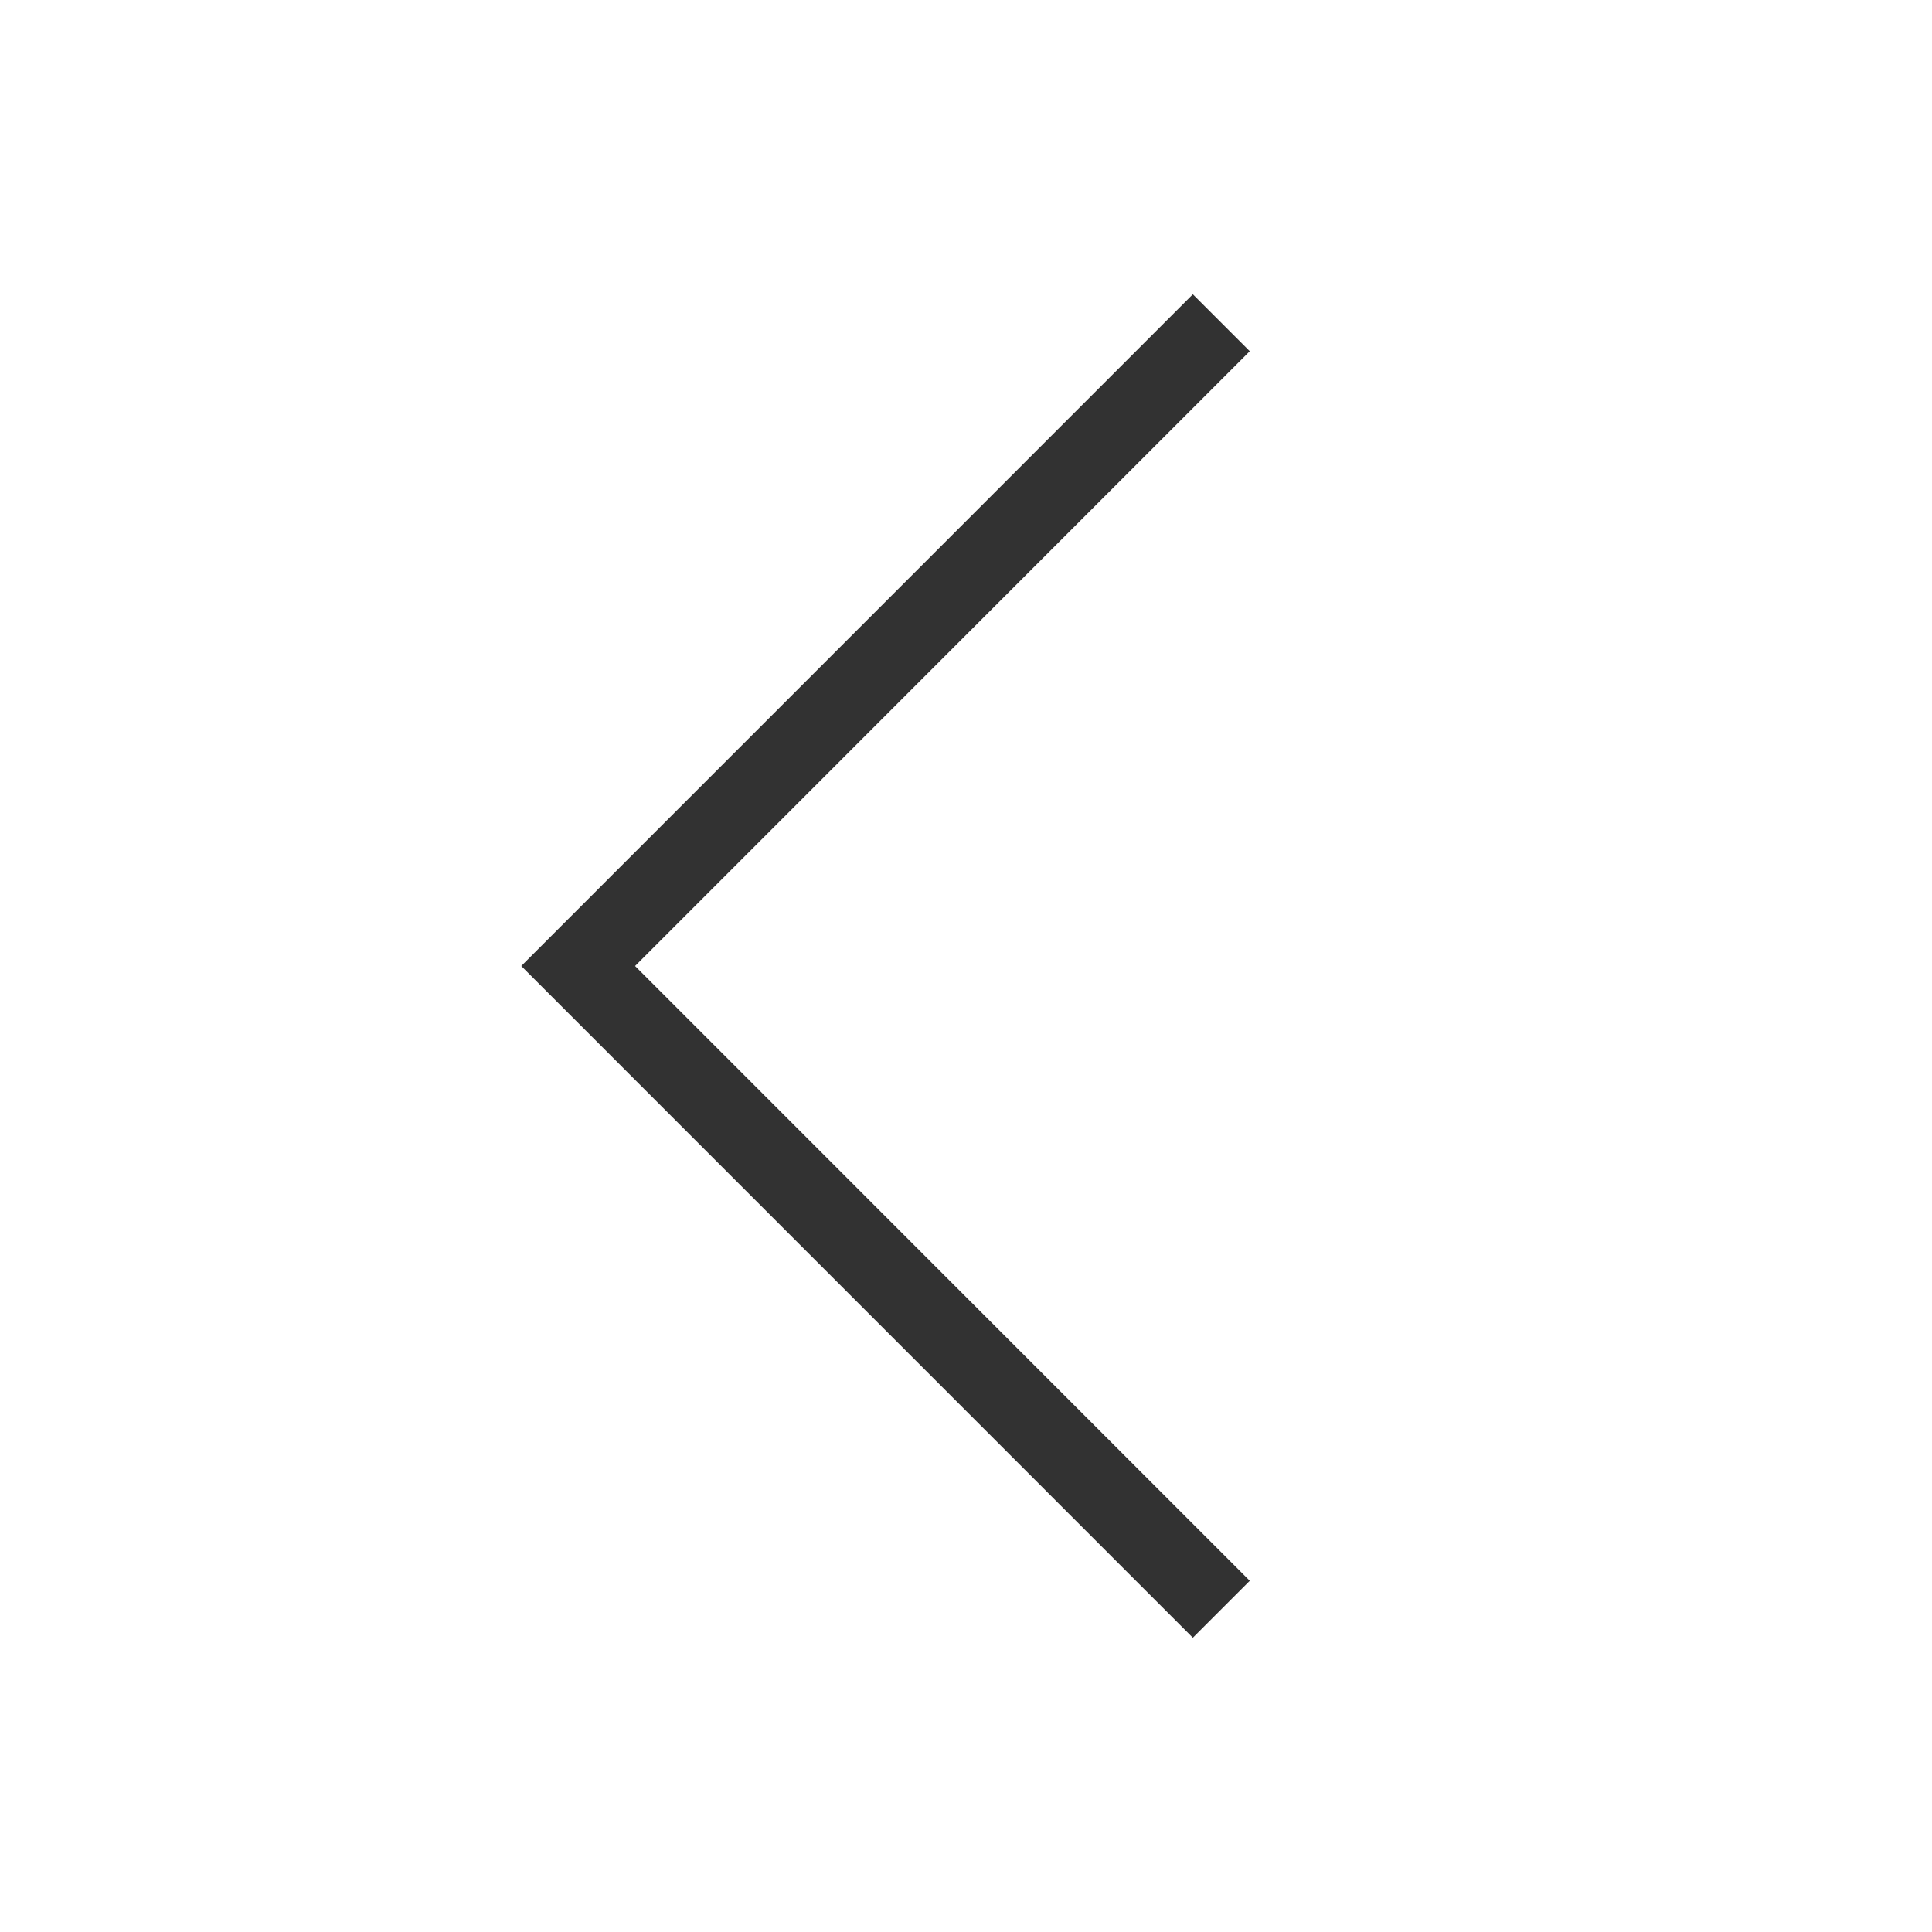
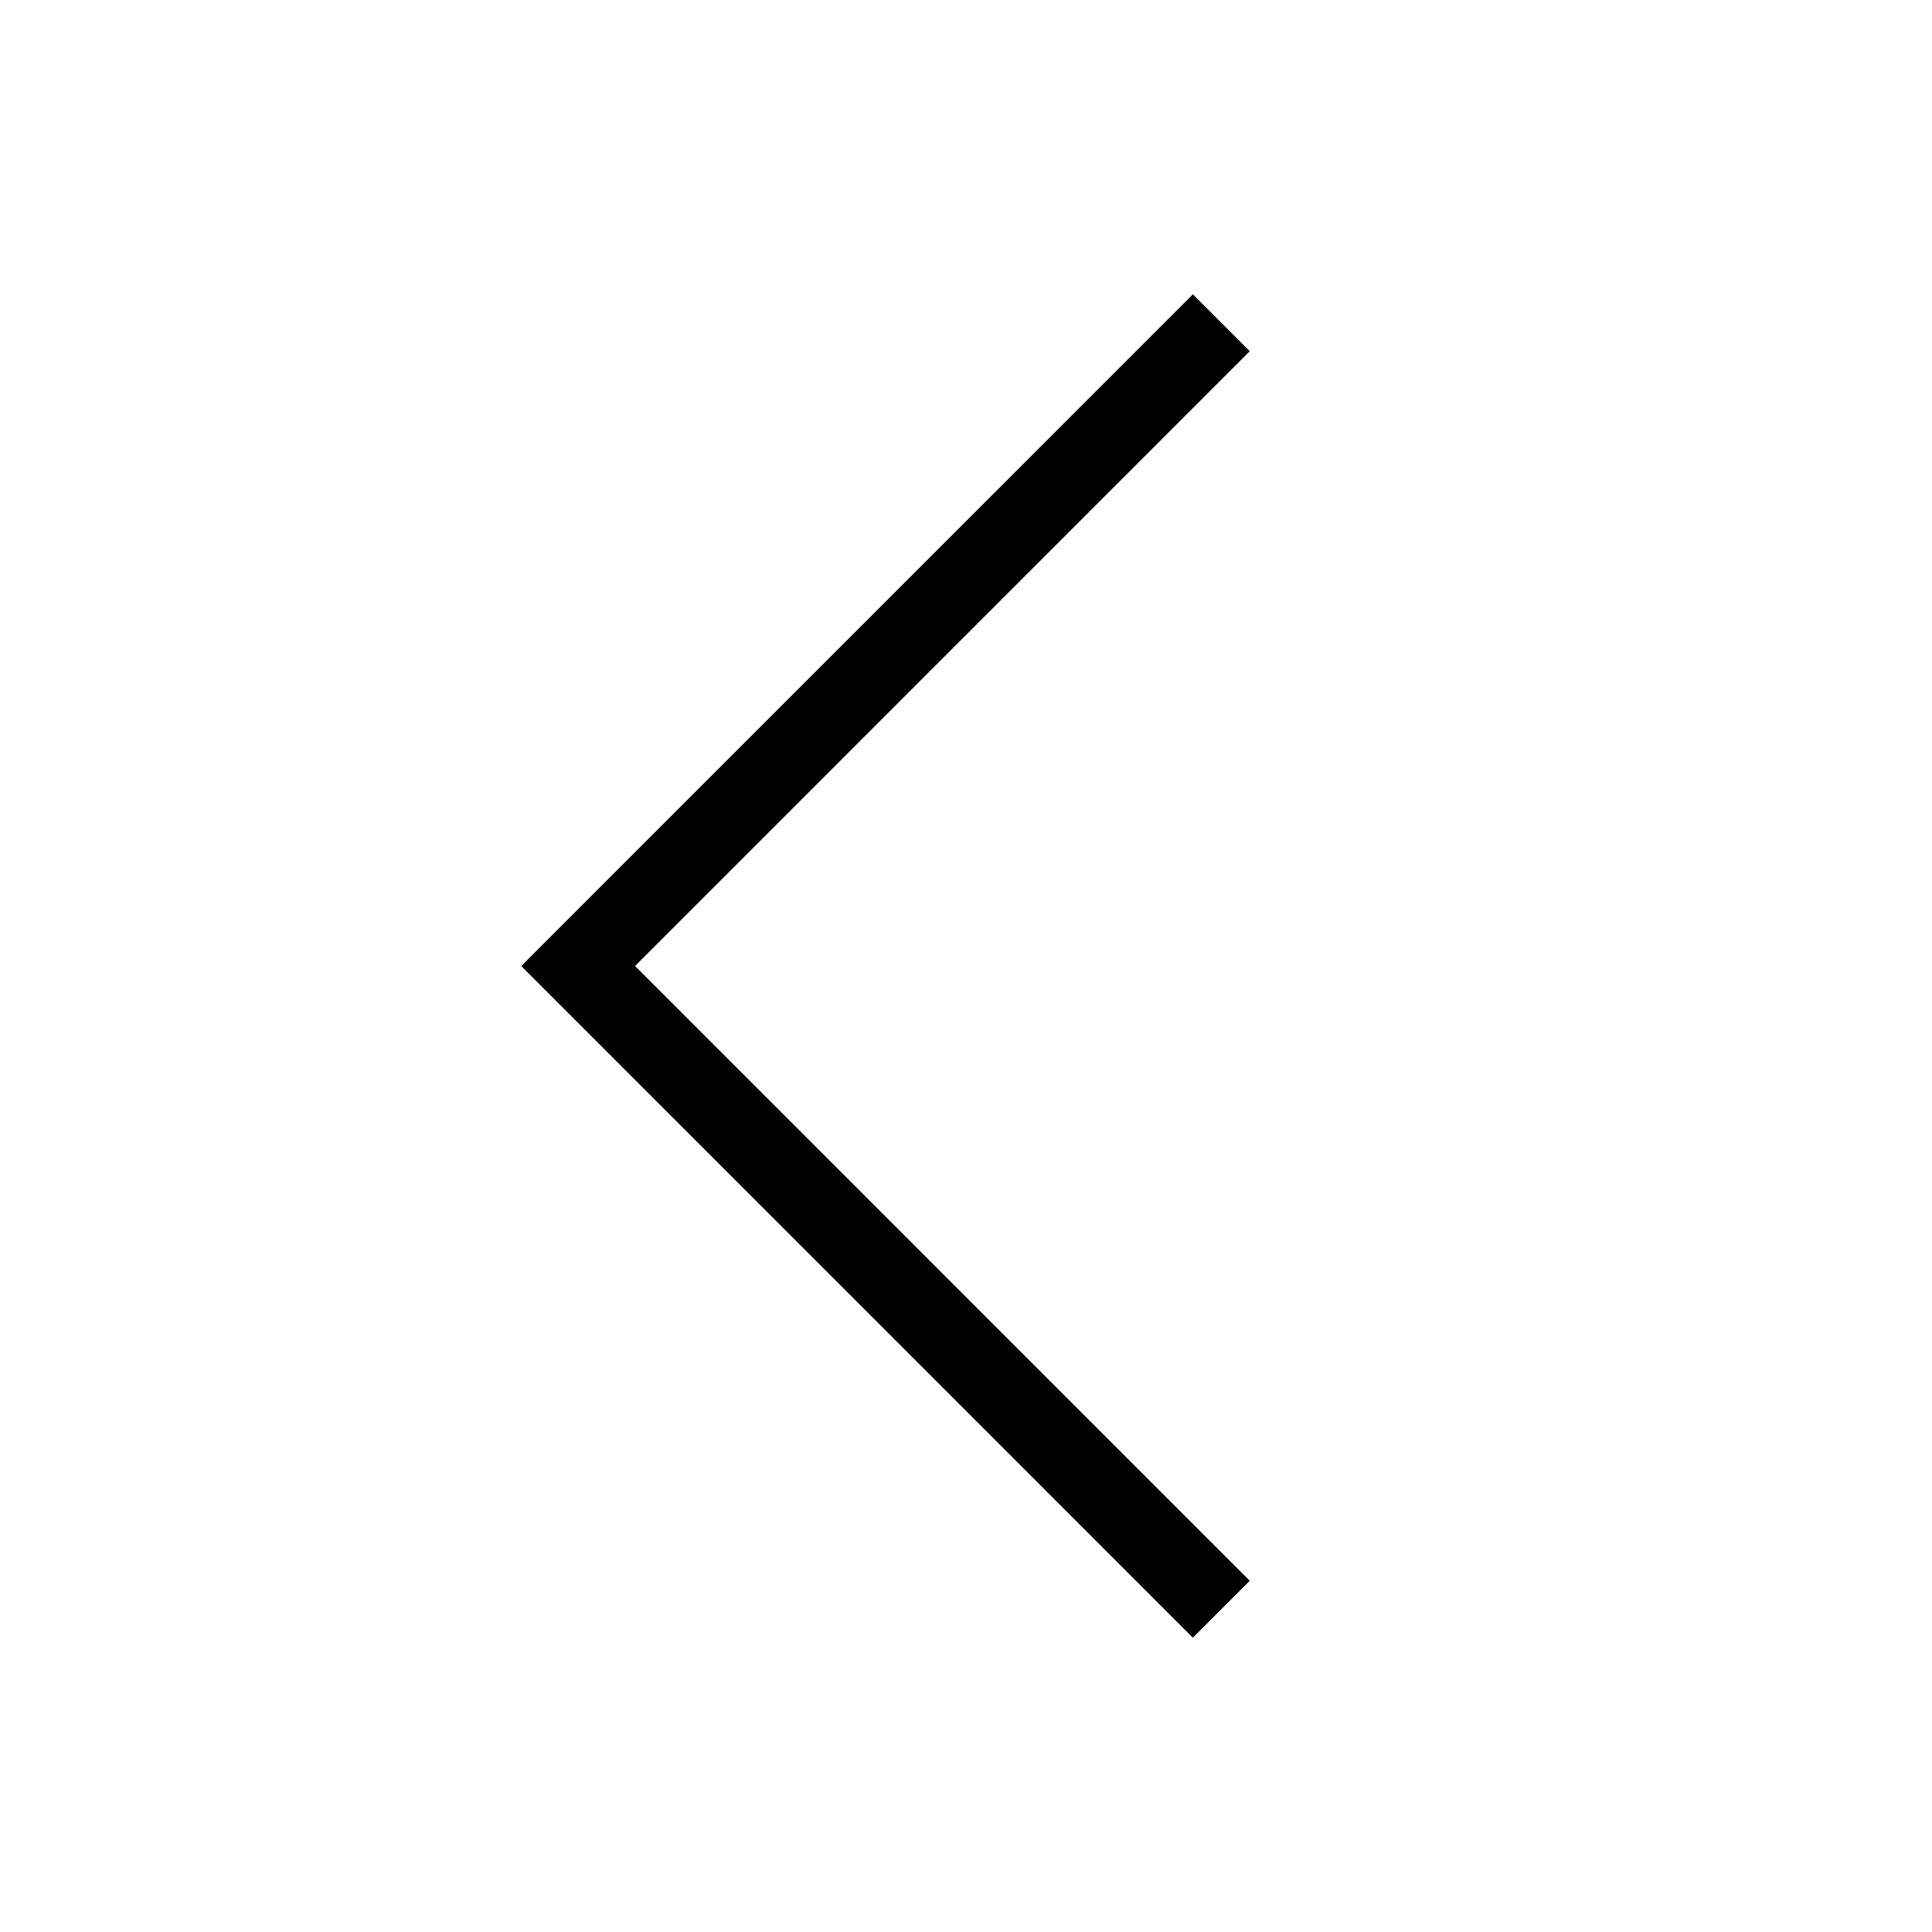
<svg xmlns="http://www.w3.org/2000/svg" width="24" height="24" viewBox="0 0 24 24" fill="none">
-   <path d="M14.818 20.344L6.475 12L14.818 3.656L15.525 4.363L7.889 12L15.525 19.637L14.818 20.344Z" fill="#323232" />
+   <path d="M14.818 20.344L6.475 12L14.818 3.656L15.525 4.363L7.889 12L15.525 19.637L14.818 20.344Z" fill="#000" />
</svg>
